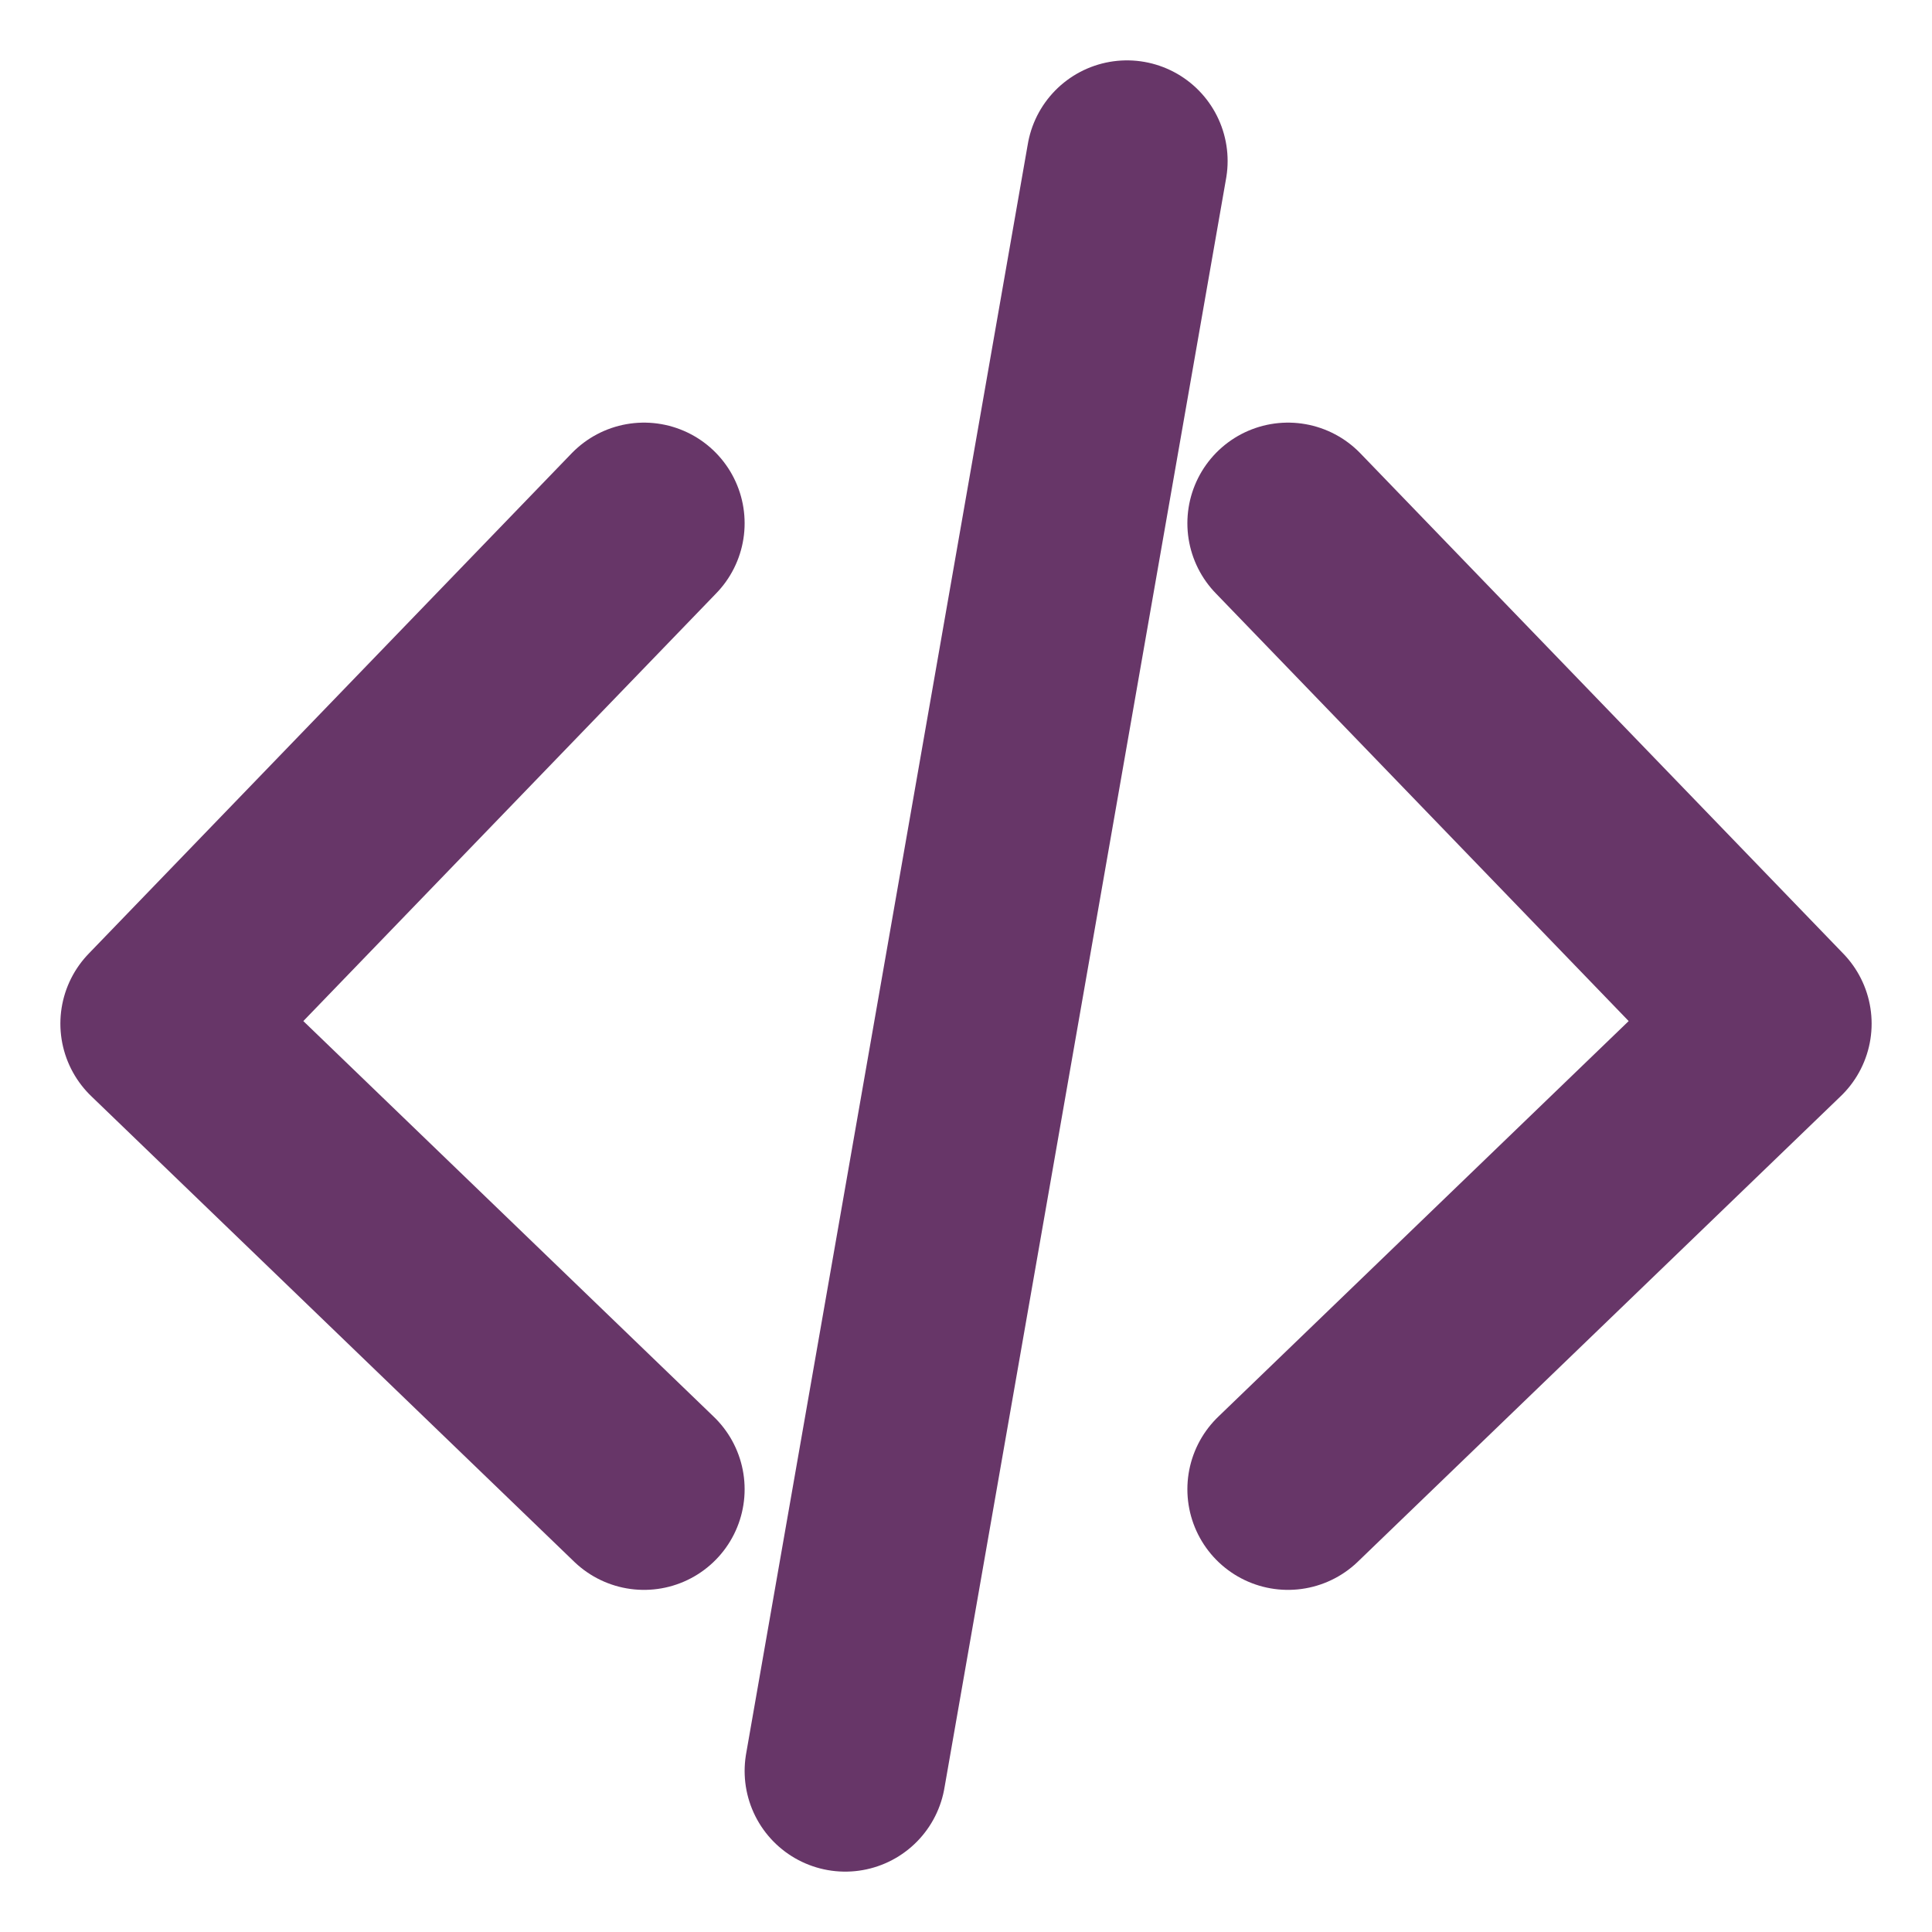
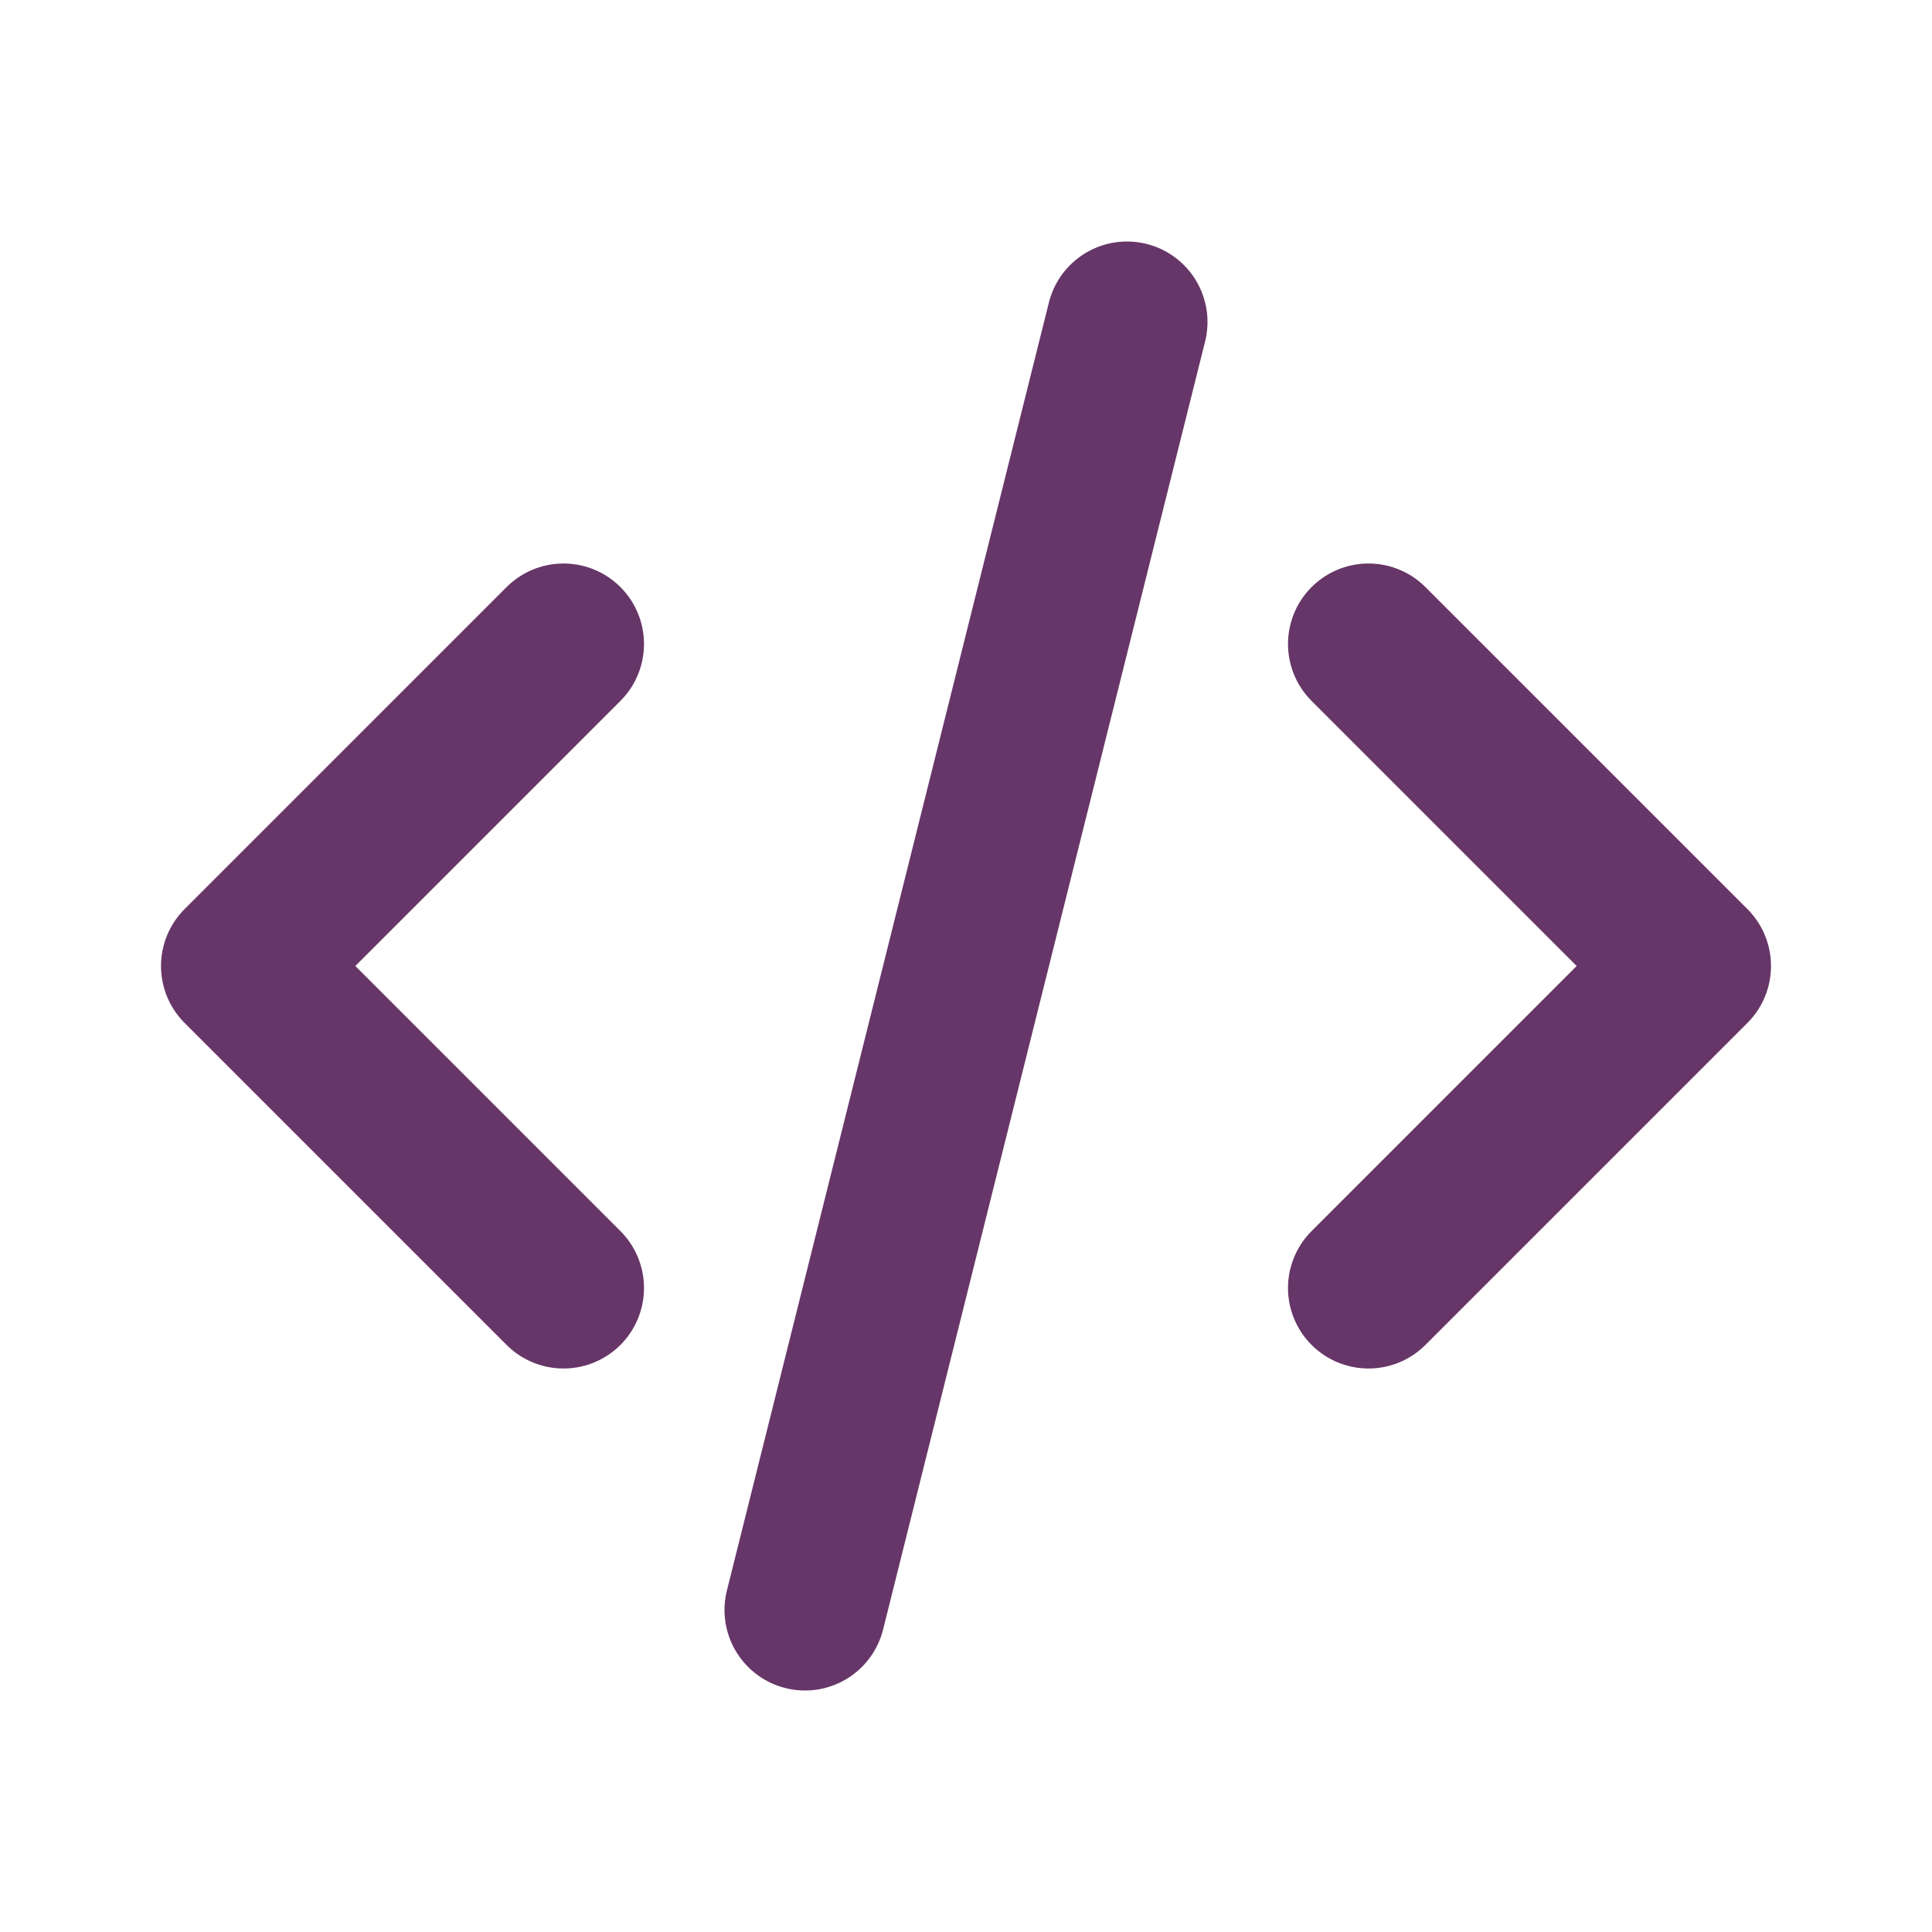
- <svg xmlns="http://www.w3.org/2000/svg" width="24" height="24" viewBox="0 0 48 48">
-   <g fill="none" stroke="#673668" stroke-linecap="round" stroke-width="5">
-     <path stroke-linejoin="round" d="M16 13L4 25.432L16 37m16-24l12 12.432L32 37" />
-     <path d="m28 4l-7 40" />
-   </g>
+ <svg xmlns="http://www.w3.org/2000/svg" width="36" height="36" viewBox="0 0 24 24">
+   <path fill="none" stroke="#673668" stroke-linecap="round" stroke-linejoin="round" stroke-width="2" d="m7 8l-4 4l4 4m10-8l4 4l-4 4M14 4l-4 16" />
</svg>
